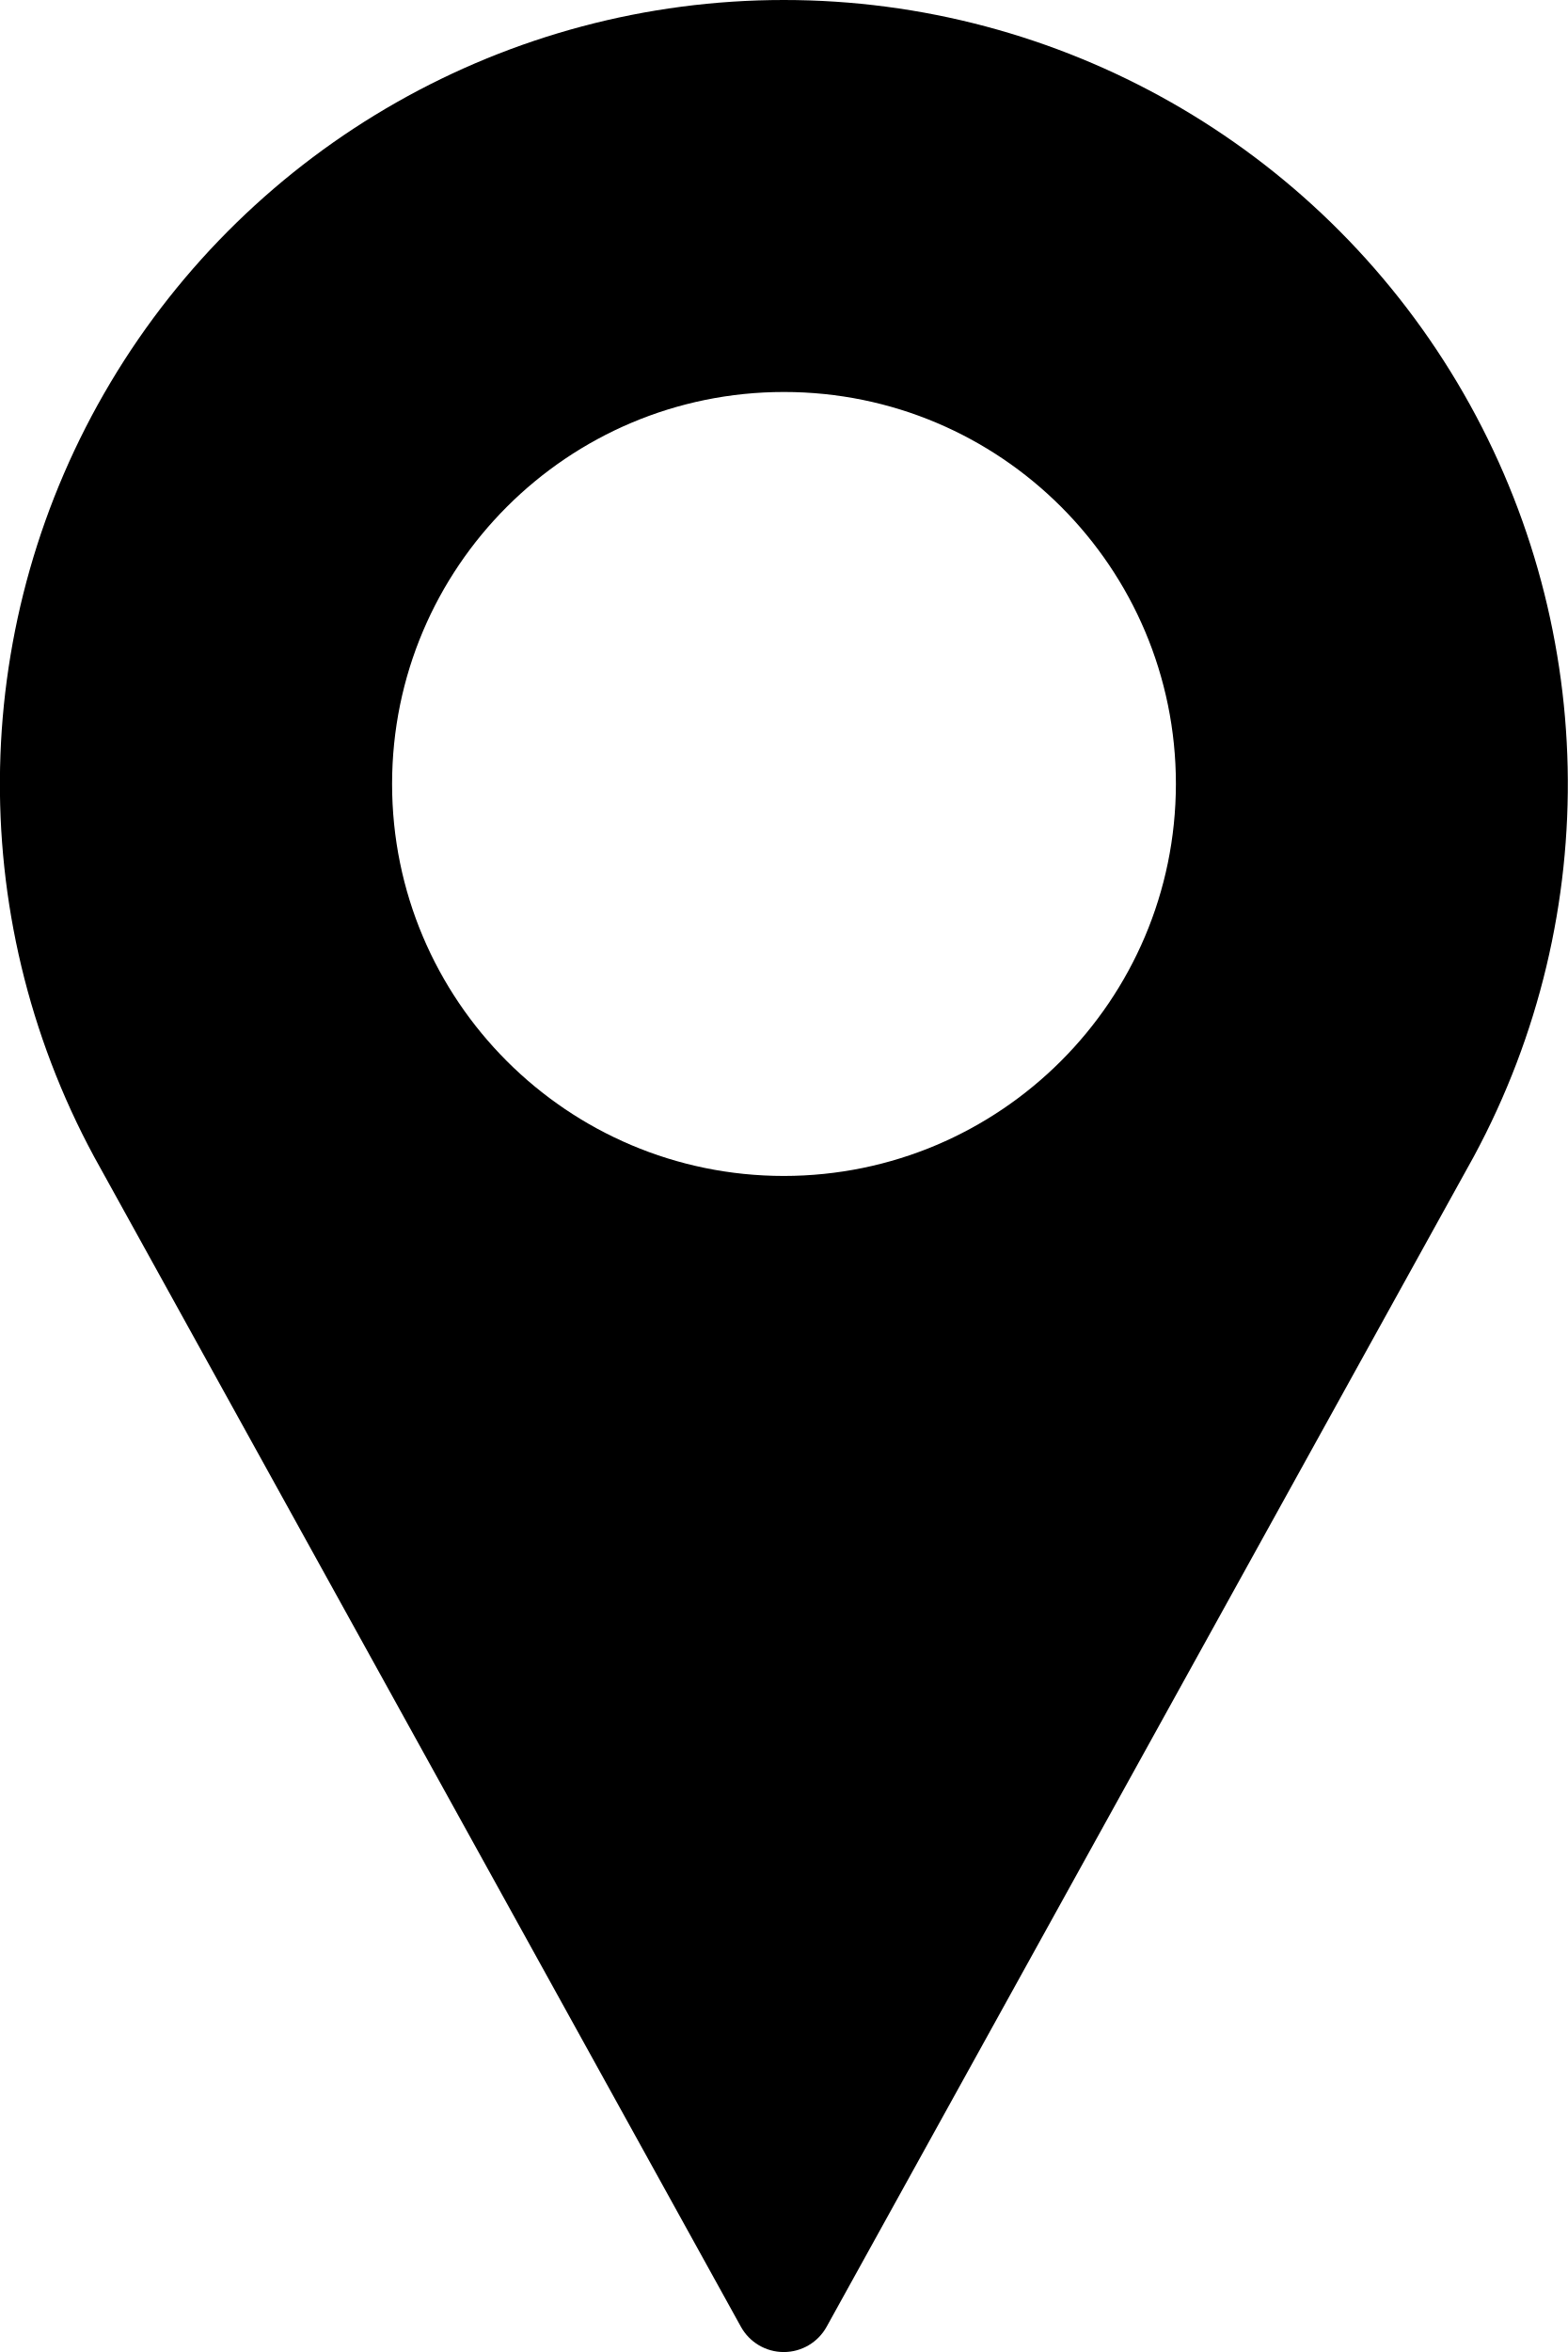
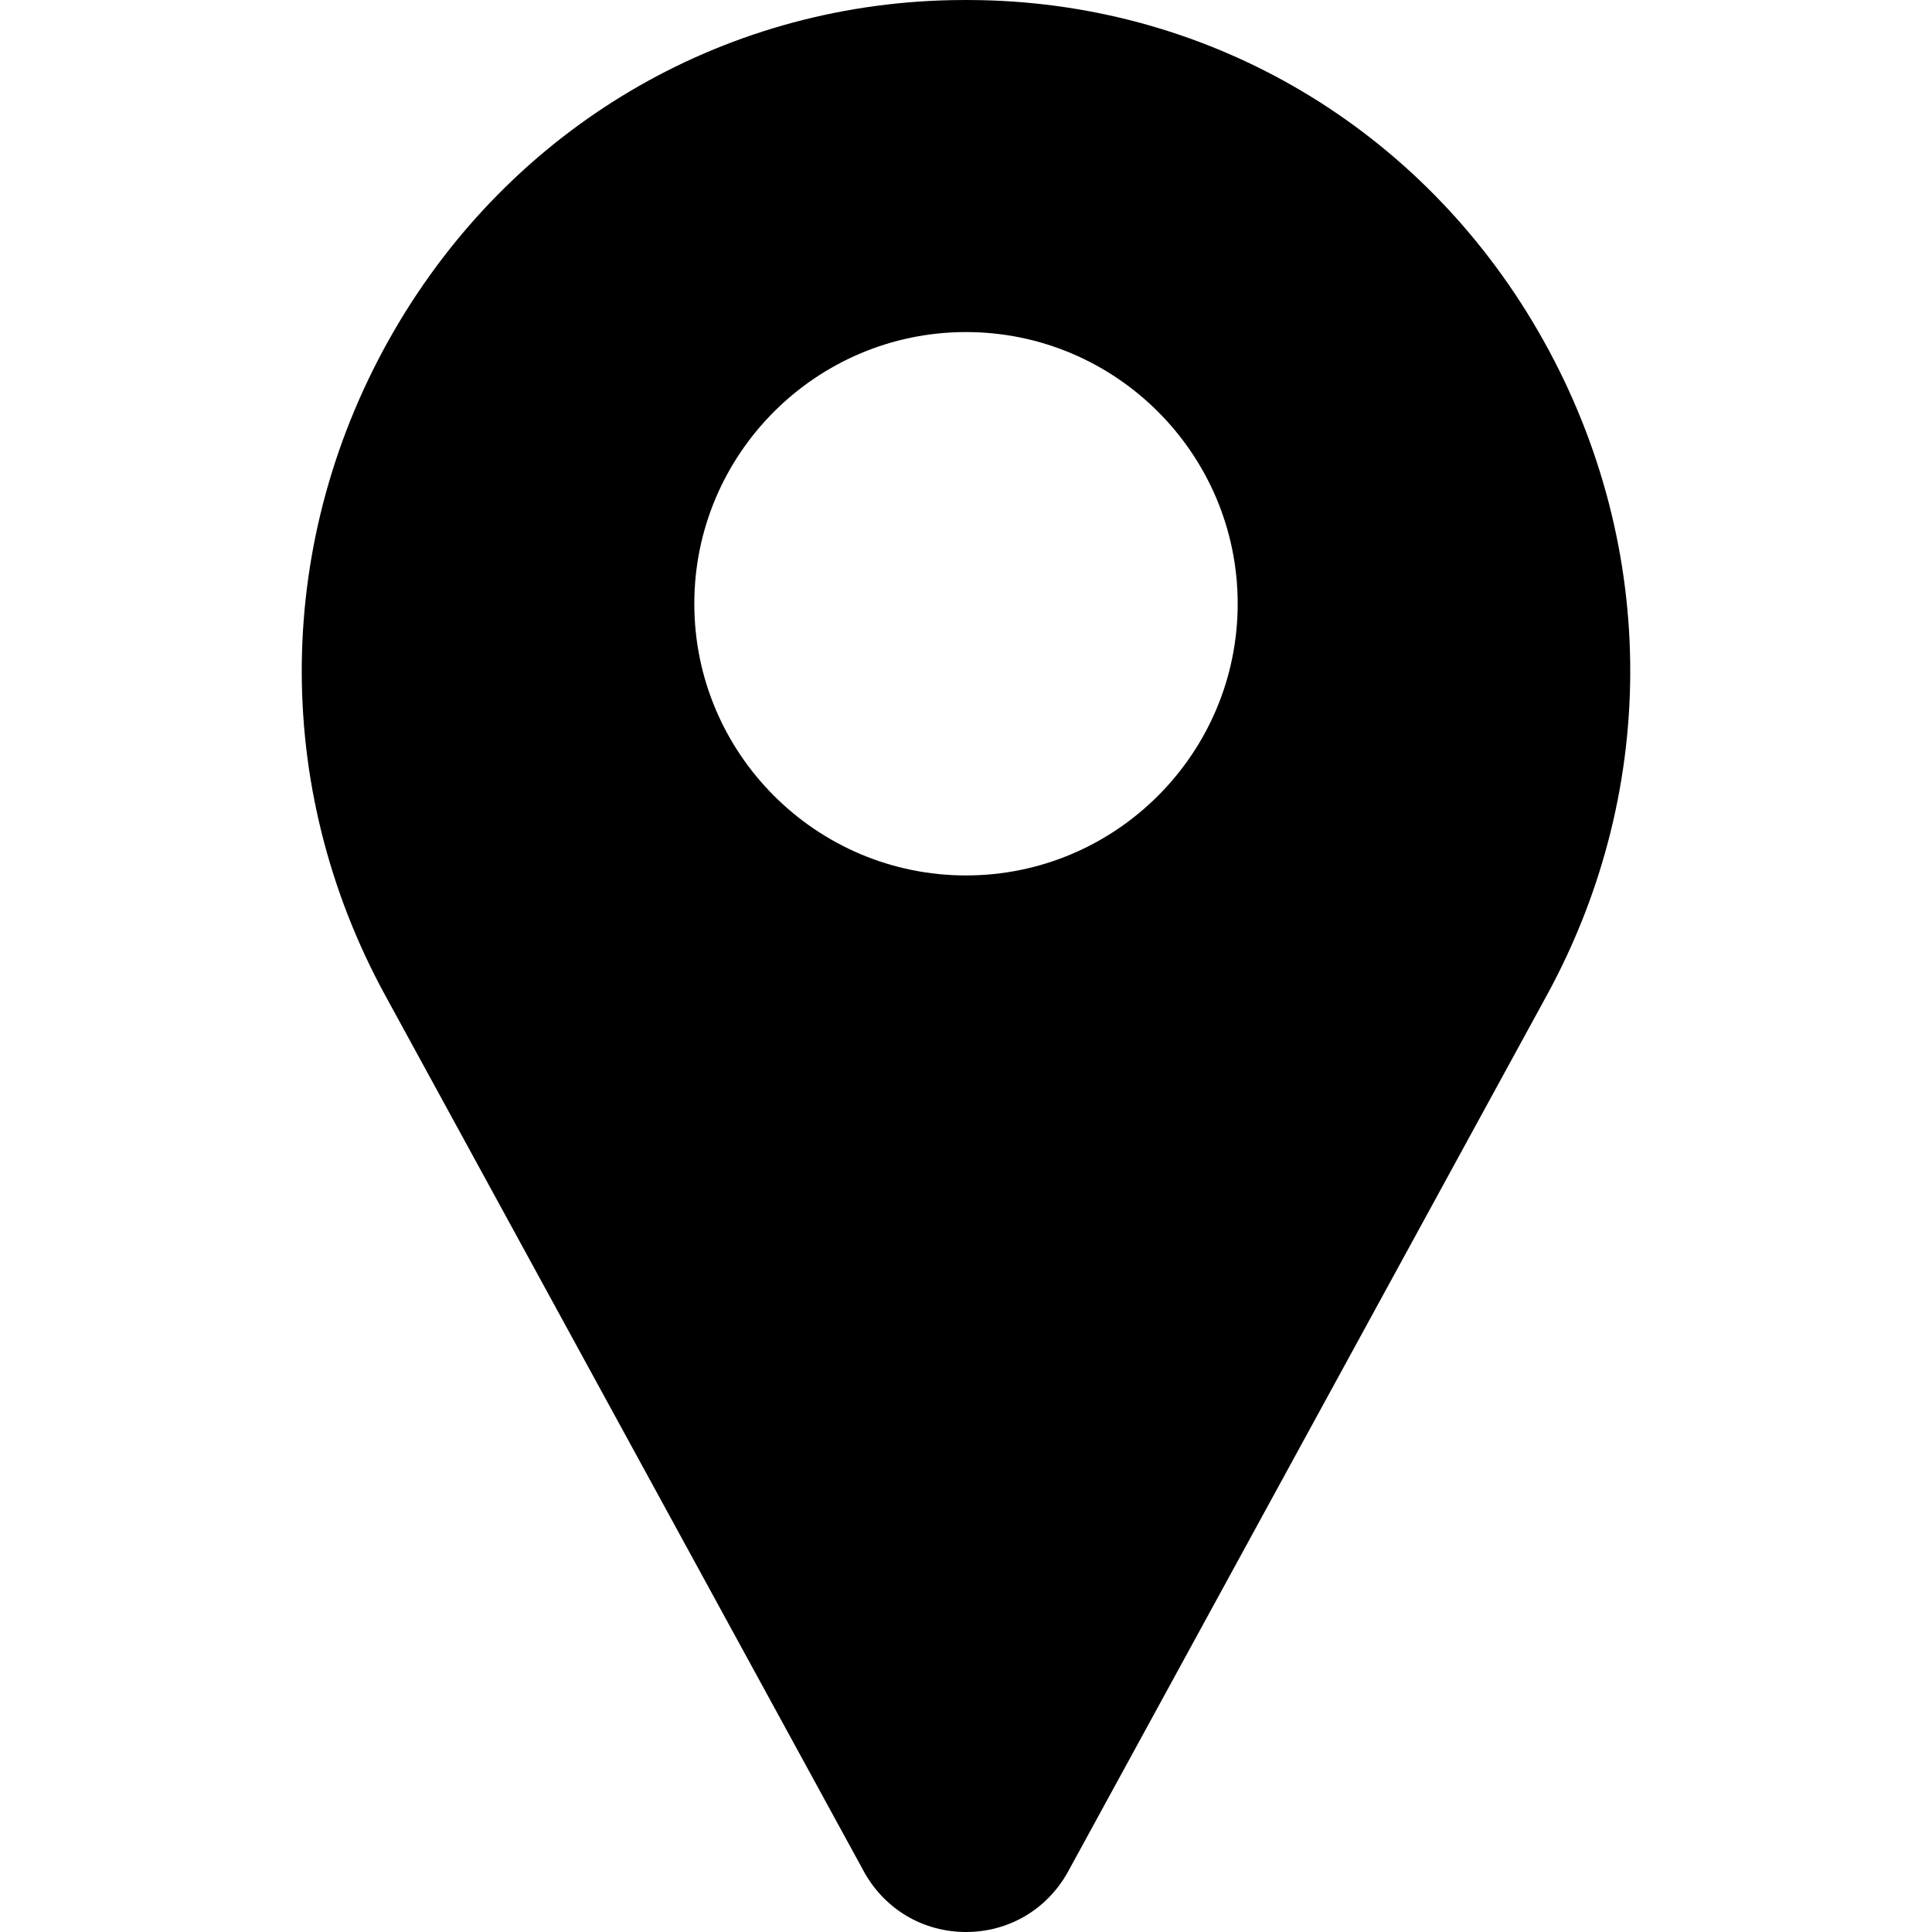
- <svg xmlns="http://www.w3.org/2000/svg" id="pin" width="17.421" height="26.131" viewBox="0 0 17.421 26.131">
-   <g id="Group_145" data-name="Group 145" transform="translate(0)">
-     <path id="Path_23" data-name="Path 23" d="M94.043,0a8.711,8.711,0,0,0-7.665,12.85l7.188,13a.544.544,0,0,0,.953,0l7.191-13A8.712,8.712,0,0,0,94.043,0Zm0,13.065A4.355,4.355,0,1,1,98.4,8.71,4.36,4.36,0,0,1,94.043,13.065Z" transform="translate(-85.333)" />
+ <svg xmlns="http://www.w3.org/2000/svg" id="Layer_1" enable-background="new 0 0 512 512" height="512" viewBox="0 0 512 512" width="512">
+   <g>
+     <path d="m407.579 87.677c-31.073-53.624-86.265-86.385-147.64-87.637-2.62-.054-5.257-.054-7.878 0-61.374 1.252-116.566 34.013-147.64 87.637-31.762 54.812-32.631 120.652-2.325 176.123l126.963 232.387c.057.103.114.206.173.308 5.586 9.709 15.593 15.505 26.77 15.505 11.176 0 21.183-5.797 26.768-15.505.059-.102.116-.205.173-.308l126.963-232.387c30.304-55.471 29.435-121.311-2.327-176.123zm-151.579 144.323c-39.701 0-72-32.299-72-72s32.299-72 72-72 72 32.299 72 72-32.298 72-72 72z" />
  </g>
</svg>
